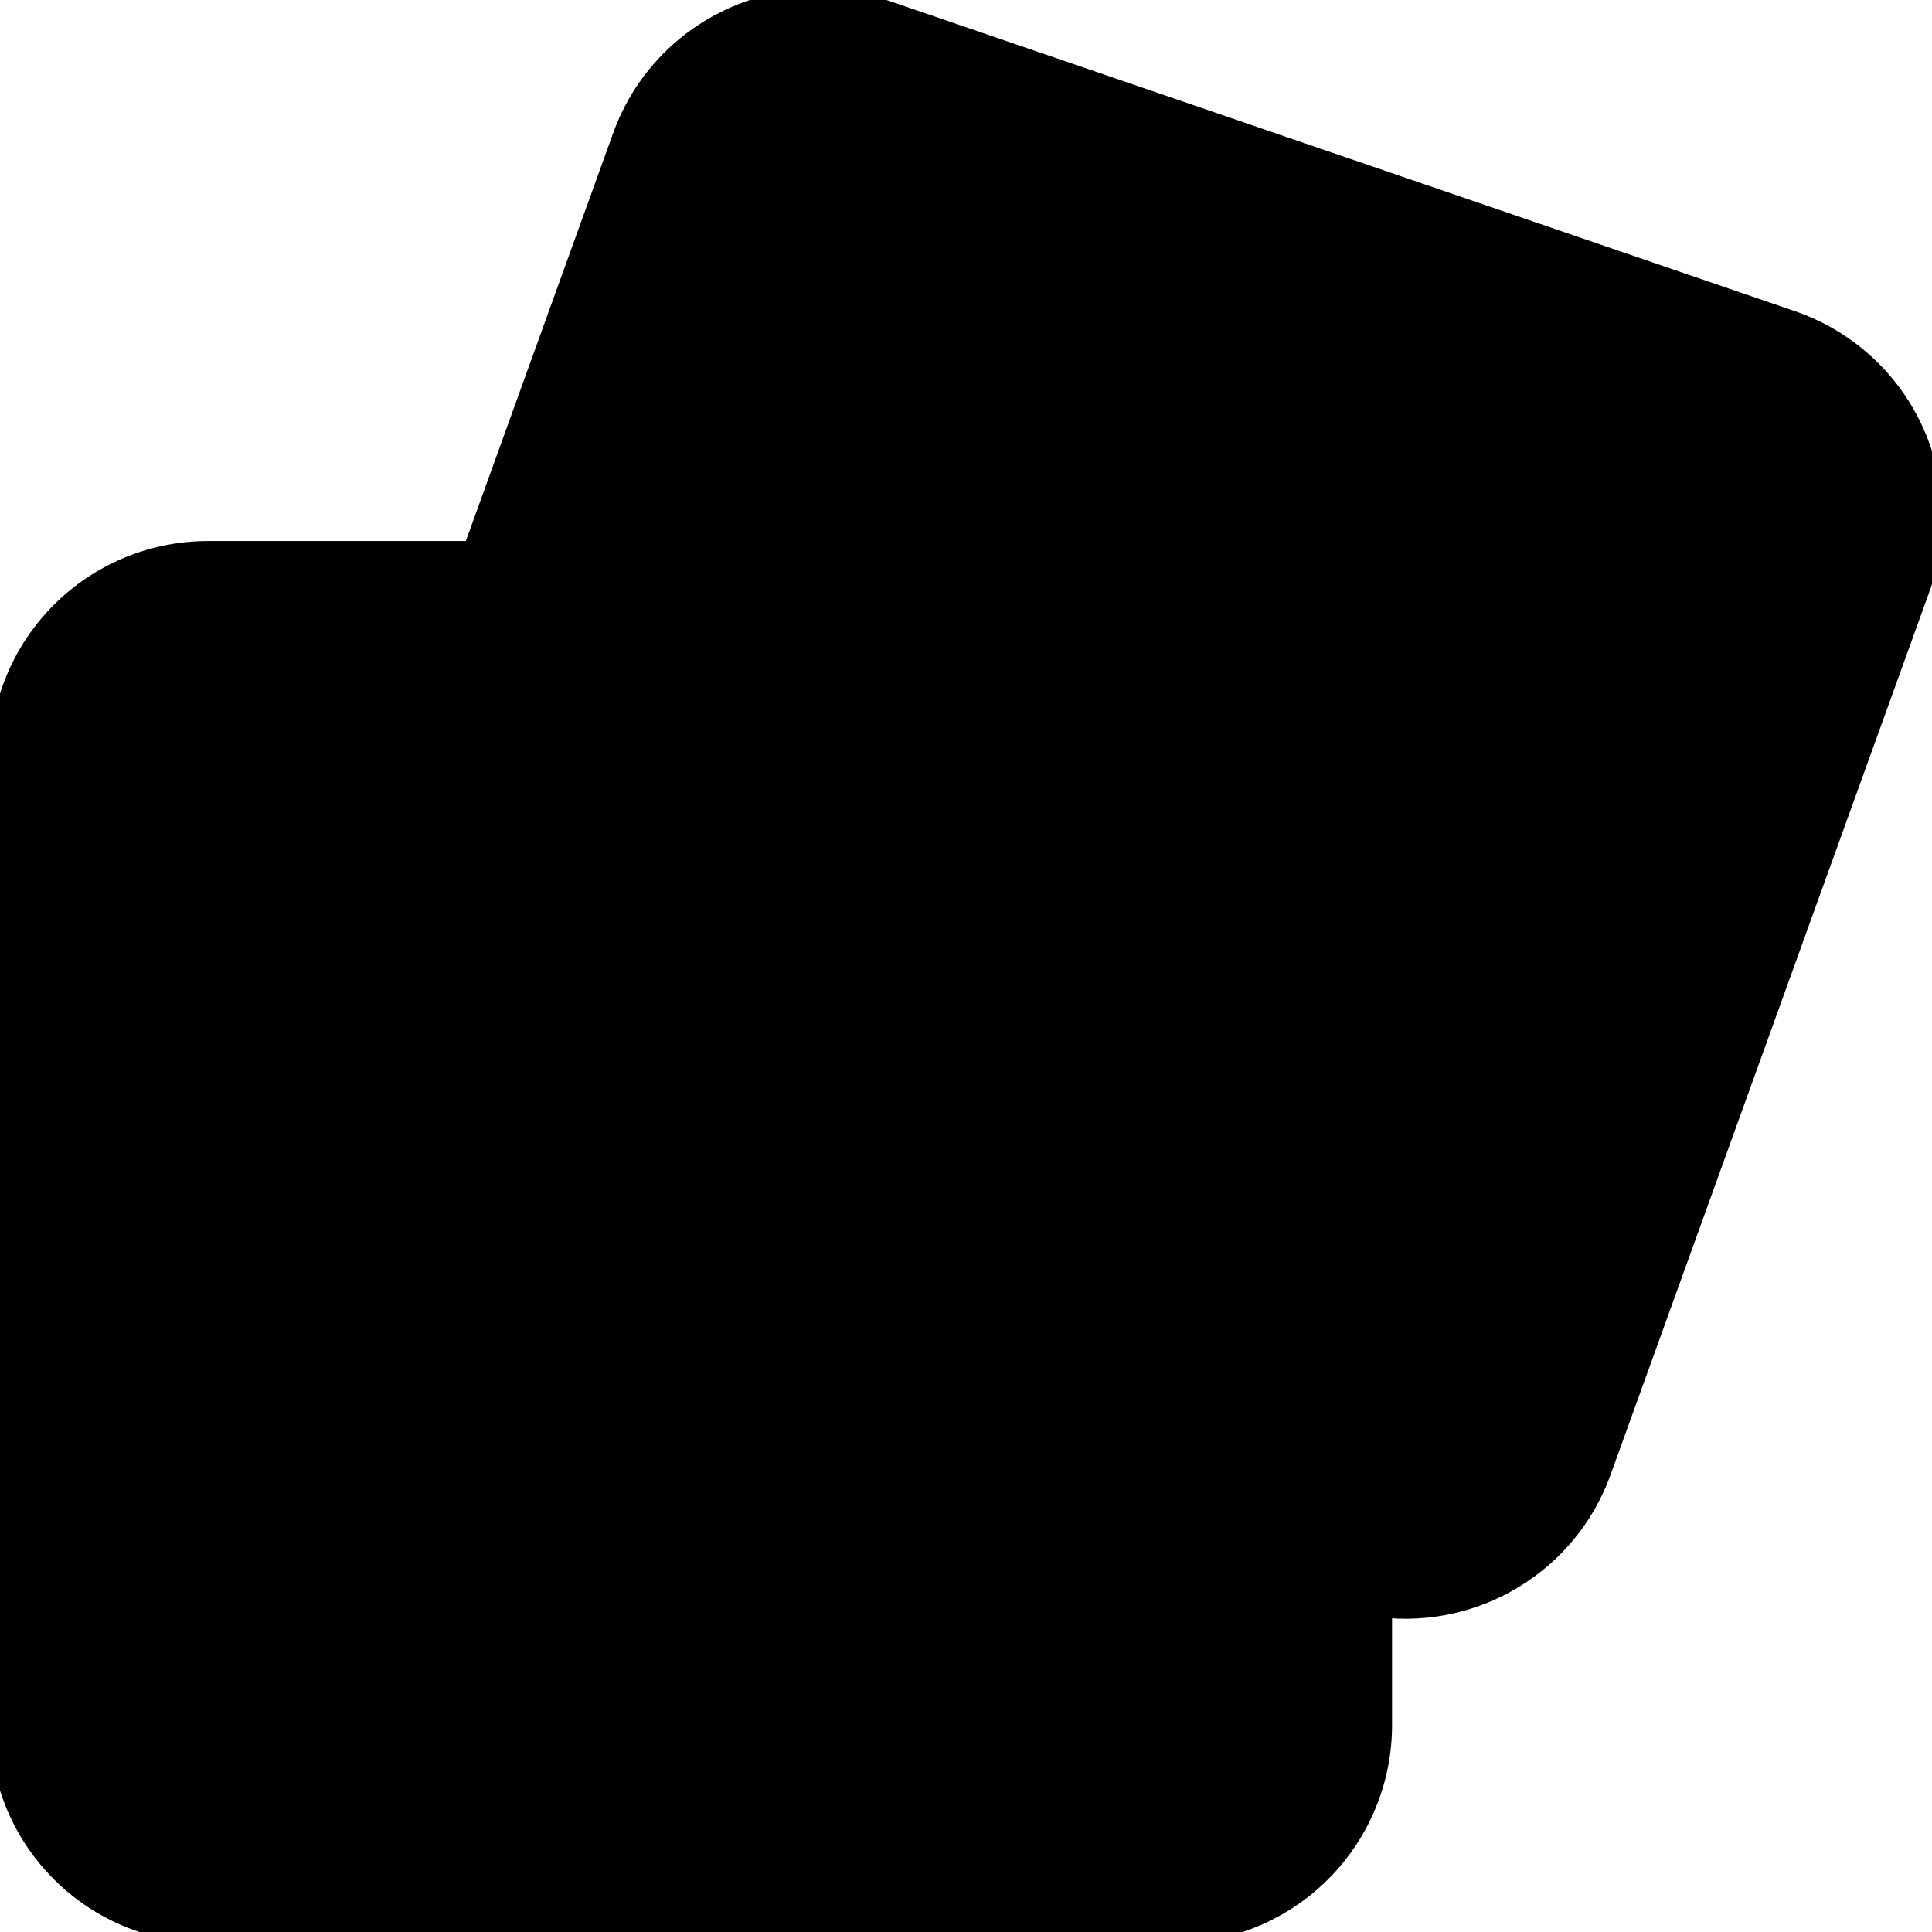
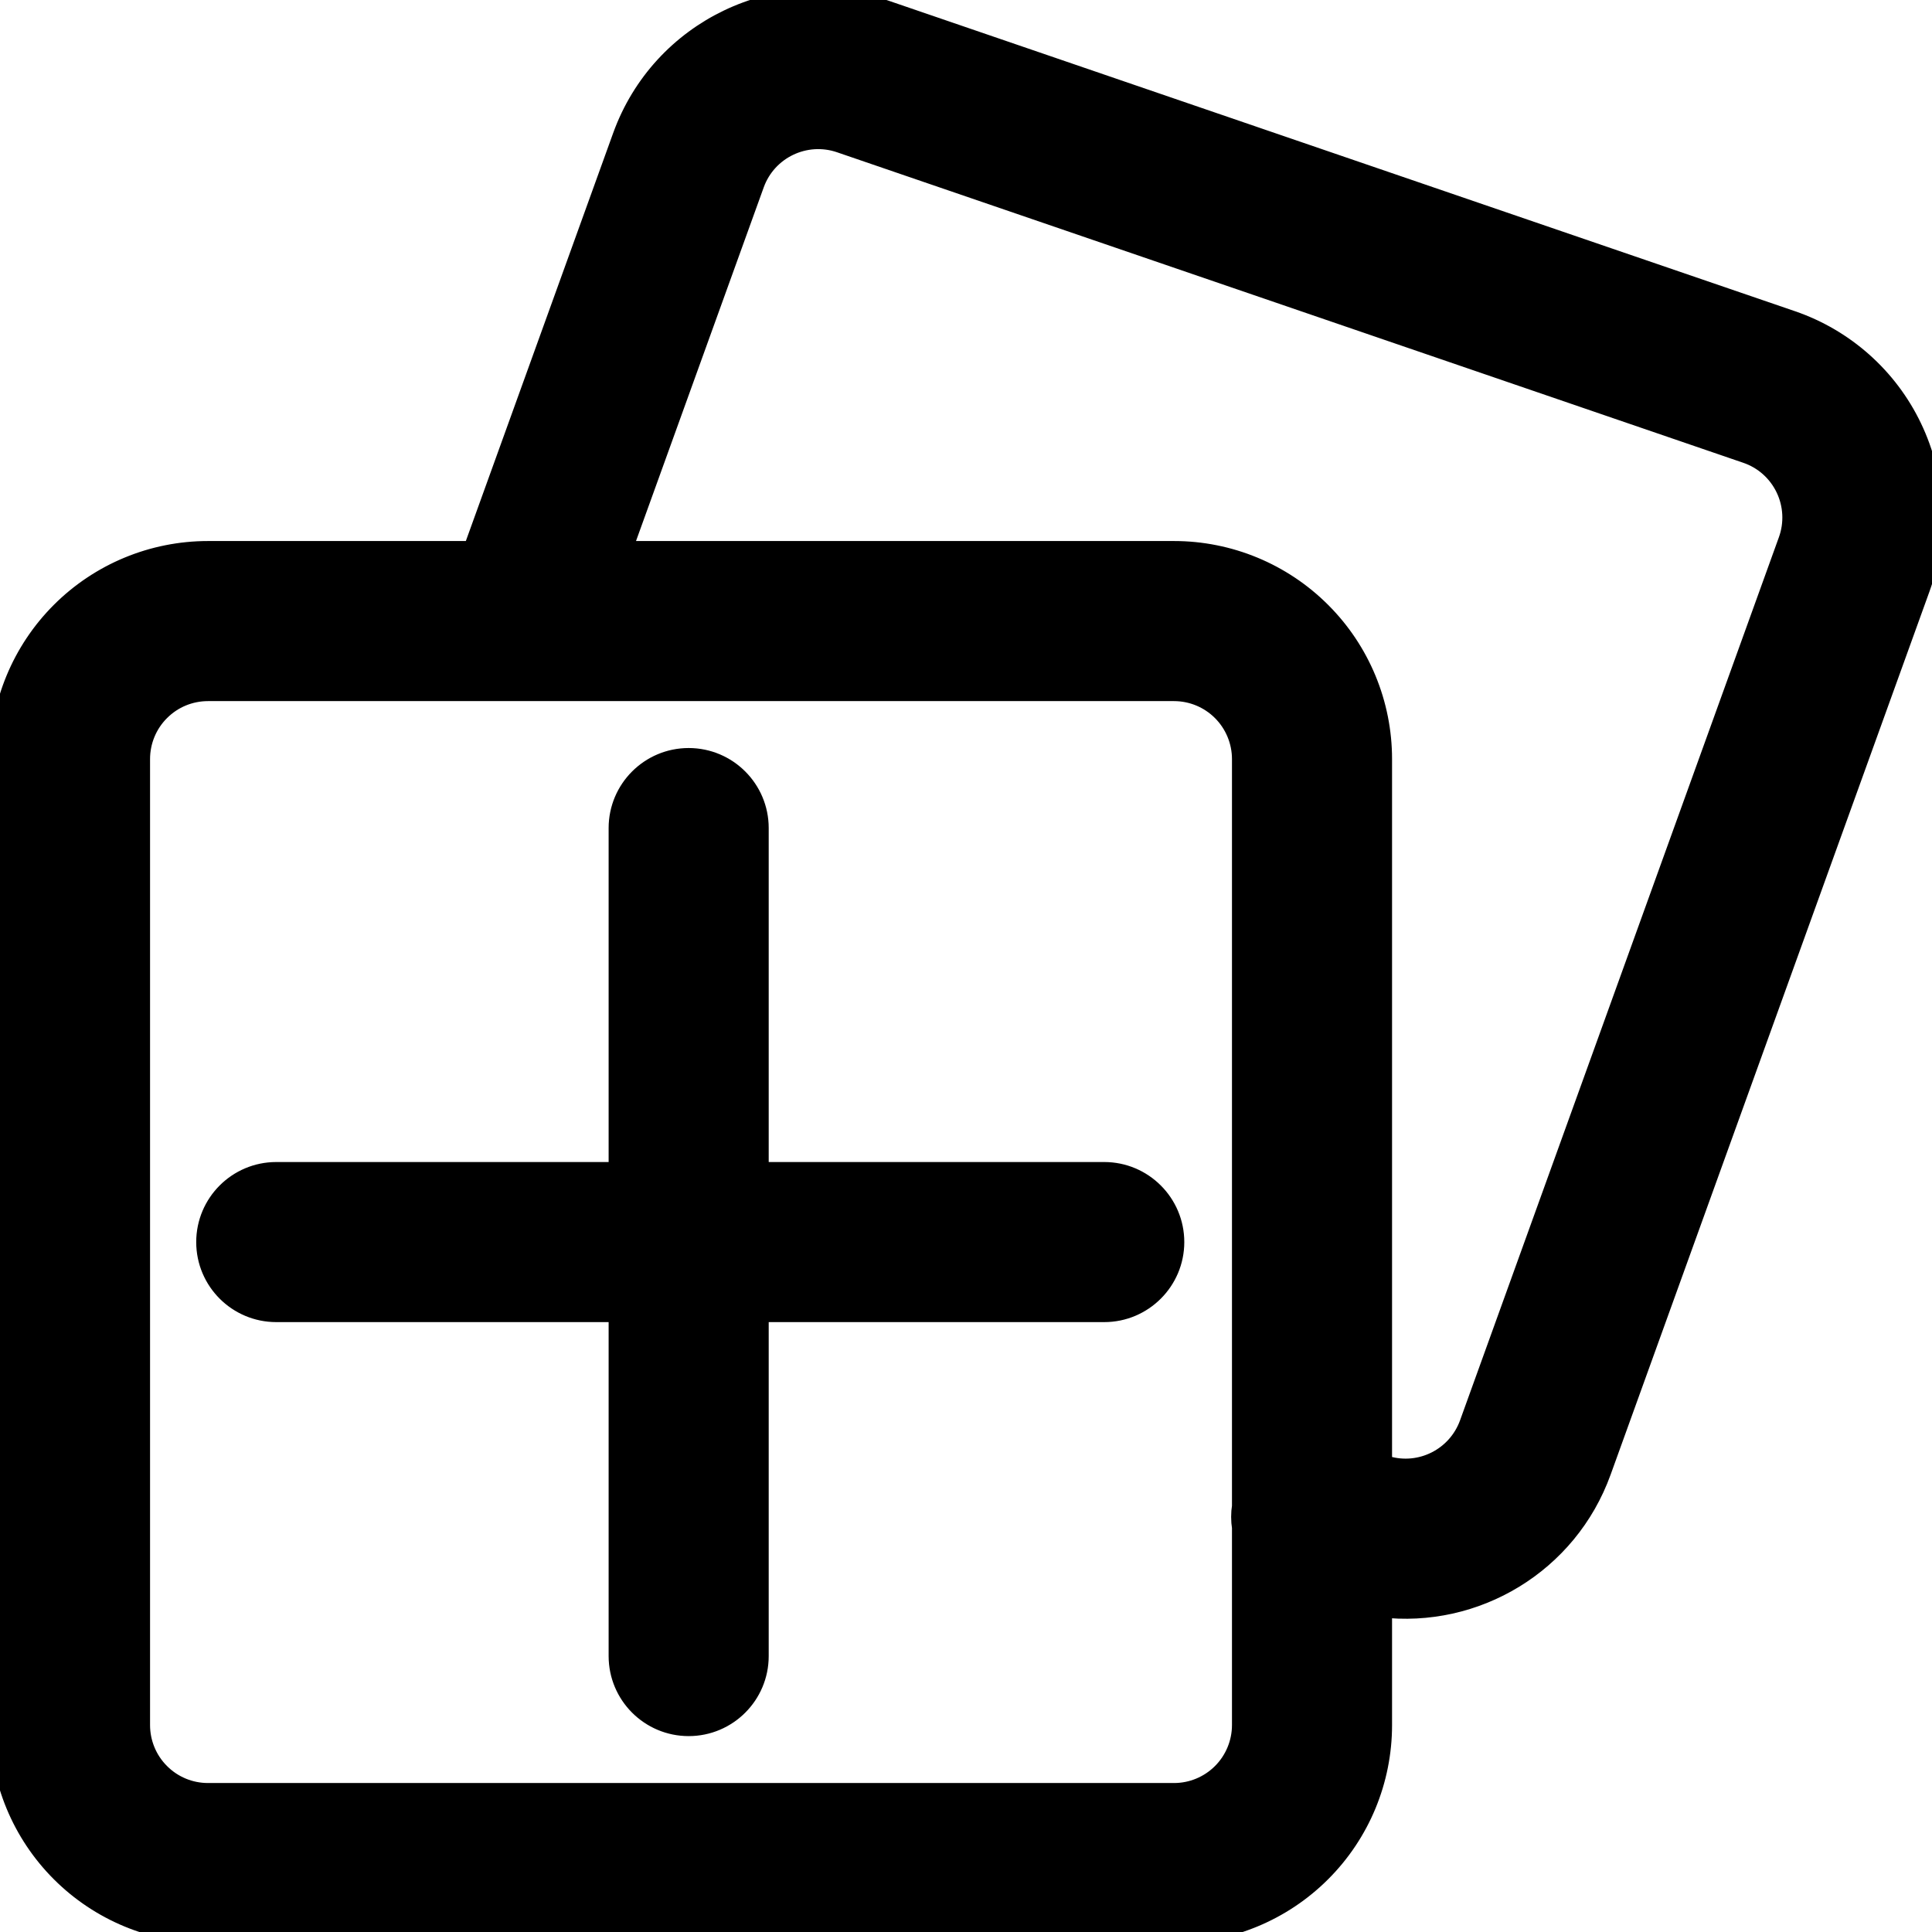
<svg xmlns="http://www.w3.org/2000/svg" width="100%" height="100%" viewBox="0 0 48 48" version="1.1" xml:space="preserve" style="fill-rule:evenodd;clip-rule:evenodd;stroke-linejoin:round;stroke-miterlimit:2;">
  <g transform="matrix(1.71428,0,0,1.71428,-579.422,-414.854)">
-     <path class="add-surface" d="M344.861,250L341.012,250C340.216,250 339.453,250.316 338.89,250.879C338.328,251.441 338.012,252.204 338.012,253L338.012,267C338.012,267.796 338.328,268.559 338.89,269.121C339.453,269.684 340.216,270 341.012,270L355.012,270C355.807,270 356.57,269.684 357.133,269.121C357.696,268.559 358.012,267.796 358.012,267L358.012,265.278C359.375,265.442 360.708,264.65 361.189,263.317C362.316,260.197 364.647,253.739 365.81,250.518C366.083,249.762 366.041,248.928 365.693,248.202C365.346,247.477 364.721,246.922 363.961,246.661L350.828,242.162C349.278,241.632 347.59,242.441 347.034,243.982L344.861,250Z" />
    <path d="M344.861,250L341.012,250C340.216,250 339.453,250.316 338.89,250.879C338.328,251.441 338.012,252.204 338.012,253L338.012,267C338.012,267.796 338.328,268.559 338.89,269.121C339.453,269.684 340.216,270 341.012,270L355.012,270C355.807,270 356.57,269.684 357.133,269.121C357.696,268.559 358.012,267.796 358.012,267L358.012,265.278C359.375,265.442 360.708,264.65 361.189,263.317C362.316,260.197 364.647,253.739 365.81,250.518C366.083,249.762 366.041,248.928 365.693,248.202C365.346,247.477 364.721,246.922 363.961,246.661L350.828,242.162C349.278,241.632 347.59,242.441 347.034,243.982L344.861,250ZM356.012,263.831L356.012,253C356.012,252.735 355.906,252.48 355.719,252.293C355.531,252.105 355.277,252 355.012,252L341.012,252C340.746,252 340.492,252.105 340.305,252.293C340.117,252.48 340.012,252.735 340.012,253L340.012,267C340.012,267.265 340.117,267.52 340.305,267.707C340.492,267.895 340.746,268 341.012,268L355.012,268C355.277,268 355.531,267.895 355.719,267.707C355.906,267.52 356.012,267.265 356.012,267L356.012,264.136C356.004,264.086 356,264.035 356,263.983C356,263.931 356.004,263.879 356.012,263.831ZM346.978,259L342.001,259C341.449,259 341.001,259.448 341.001,260C341.001,260.552 341.449,261 342.001,261L346.978,261L346.978,266C346.978,266.552 347.426,267 347.978,267C348.53,267 348.978,266.552 348.978,266L348.978,261L354.001,261C354.552,261 355.001,260.552 355.001,260C355.001,259.448 354.552,259 354.001,259L348.978,259L348.978,254C348.978,253.448 348.53,253 347.978,253C347.426,253 346.978,253.448 346.978,254L346.978,259ZM358.012,263.237L358.087,263.258C358.594,263.407 359.128,263.135 359.308,262.638L363.929,249.839C364.02,249.587 364.006,249.309 363.89,249.067C363.774,248.825 363.566,248.64 363.312,248.554L350.179,244.054C349.663,243.878 349.1,244.147 348.915,244.661L346.987,250L355.012,250C355.807,250 356.57,250.316 357.133,250.879C357.696,251.441 358.012,252.204 358.012,253L358.012,263.237Z" style="stroke:black;stroke-width:0.32px;" />
  </g>
</svg>
